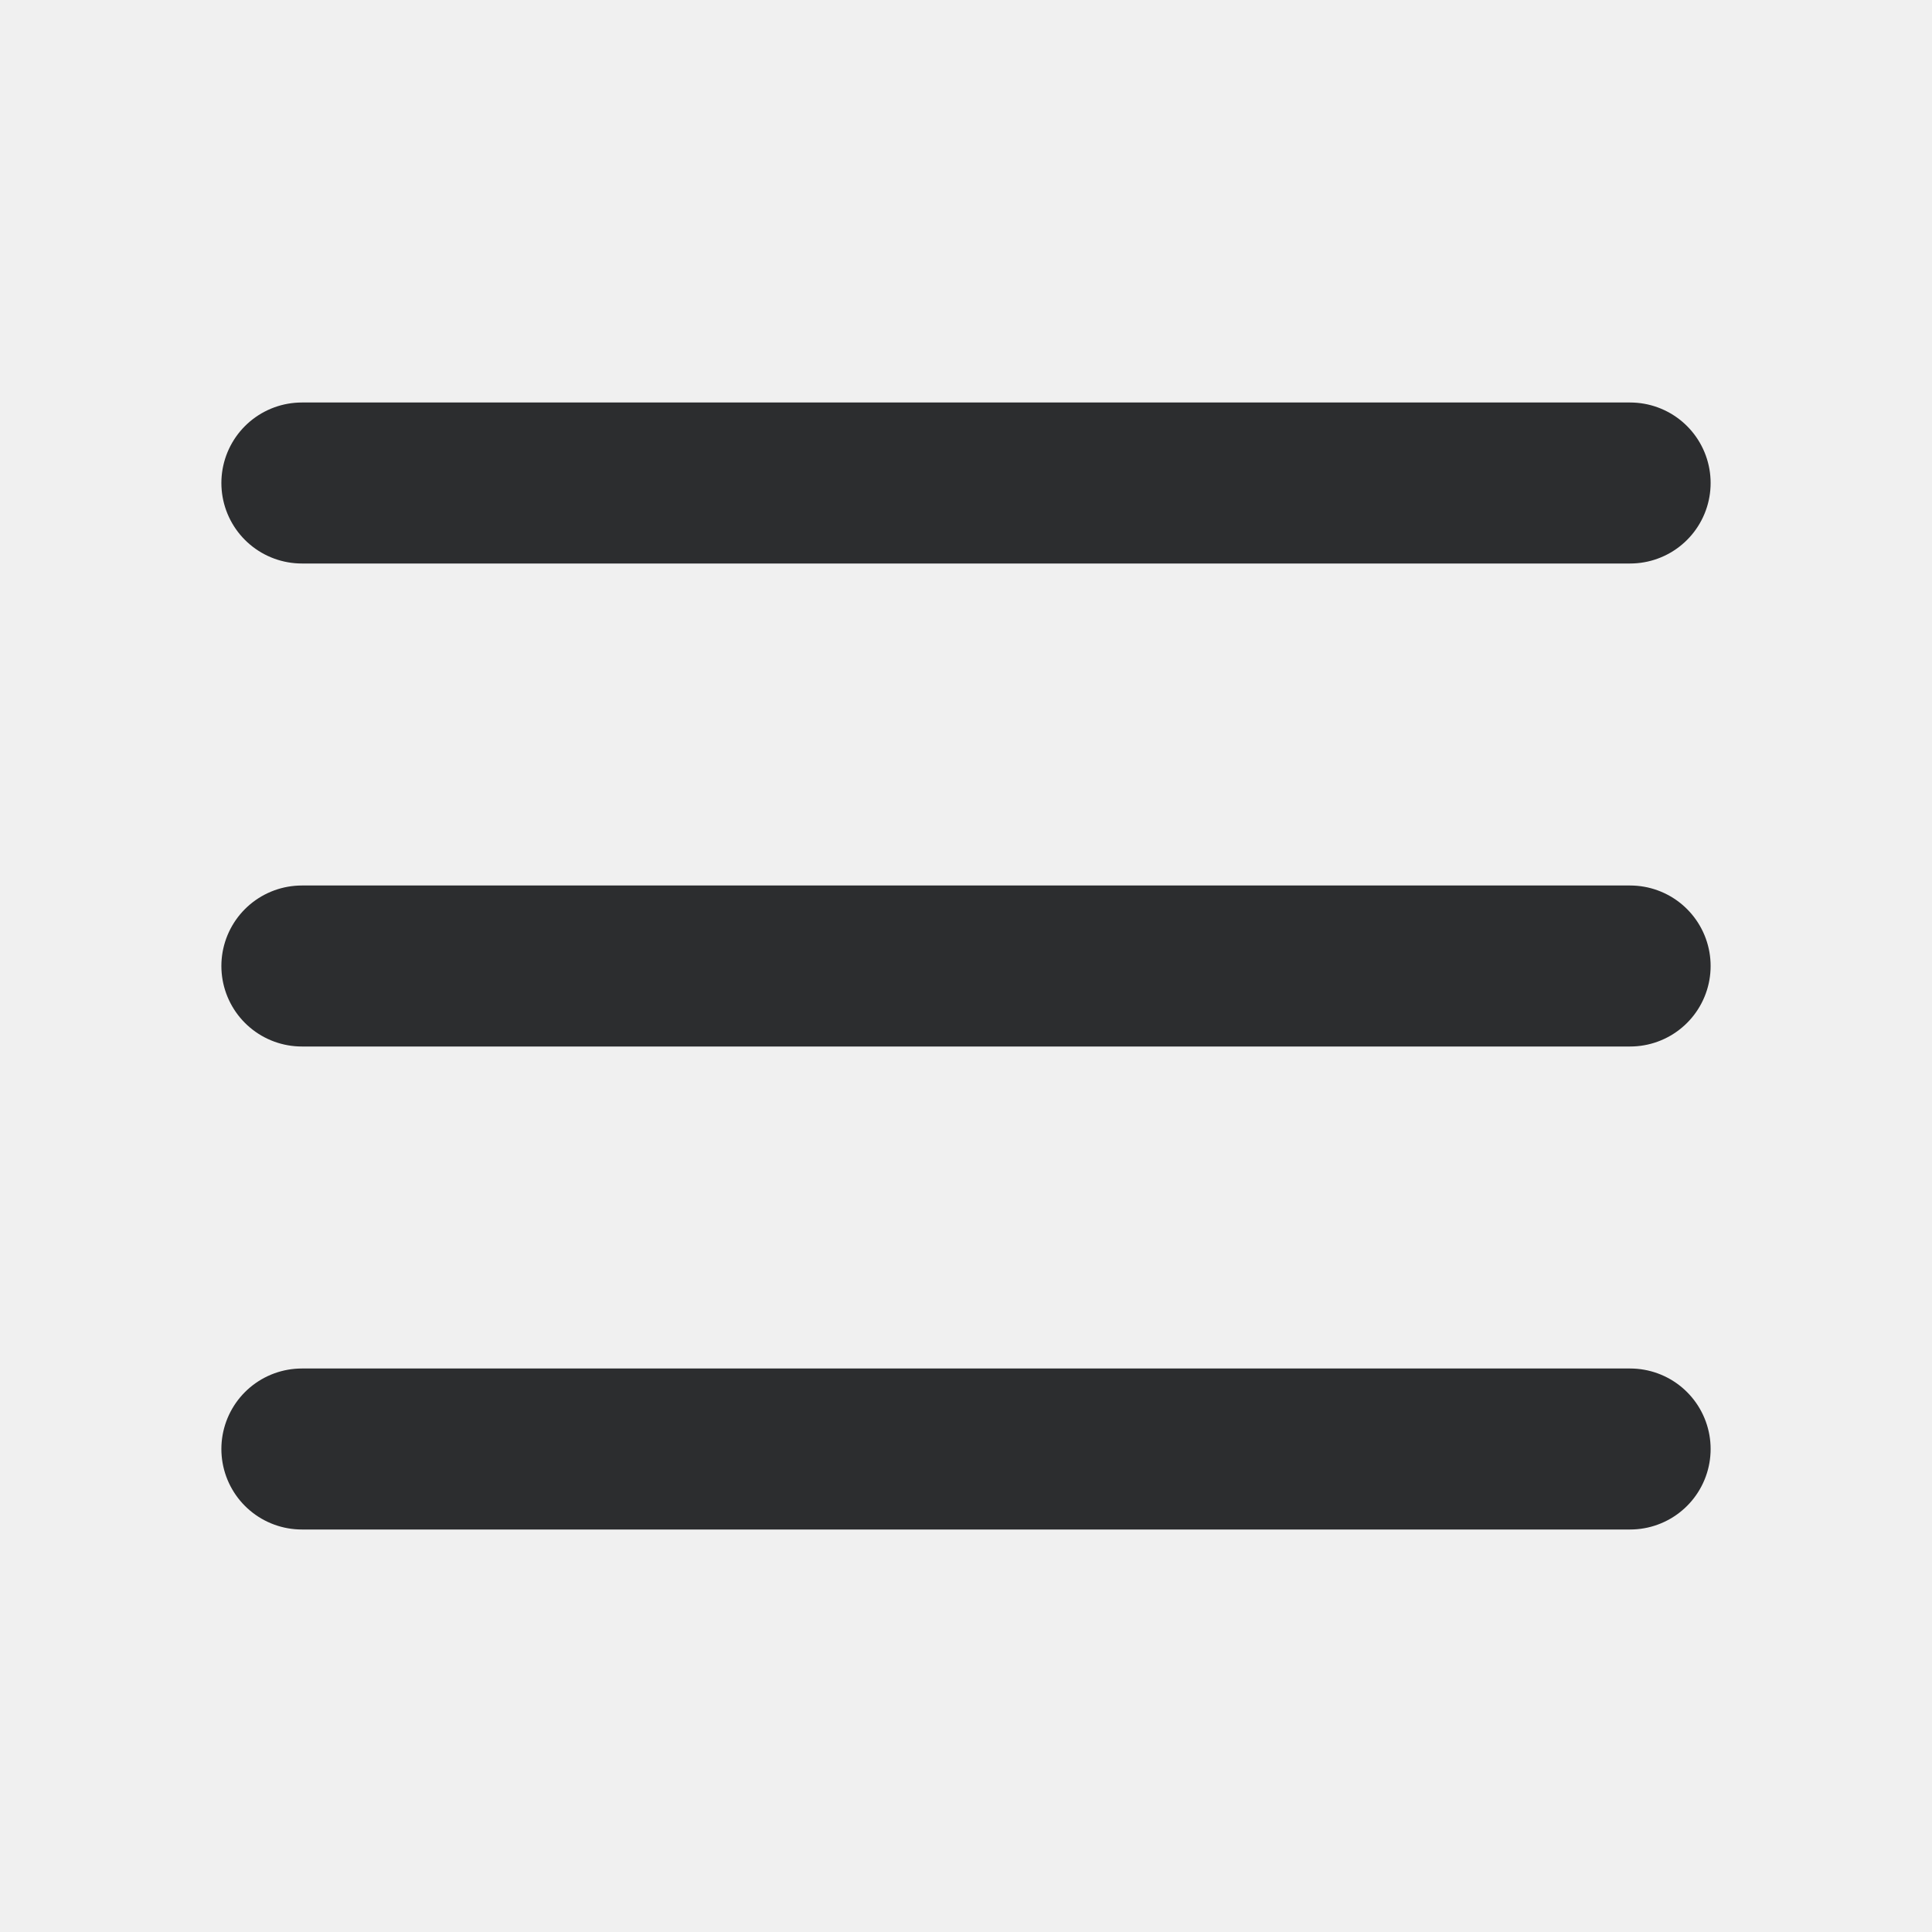
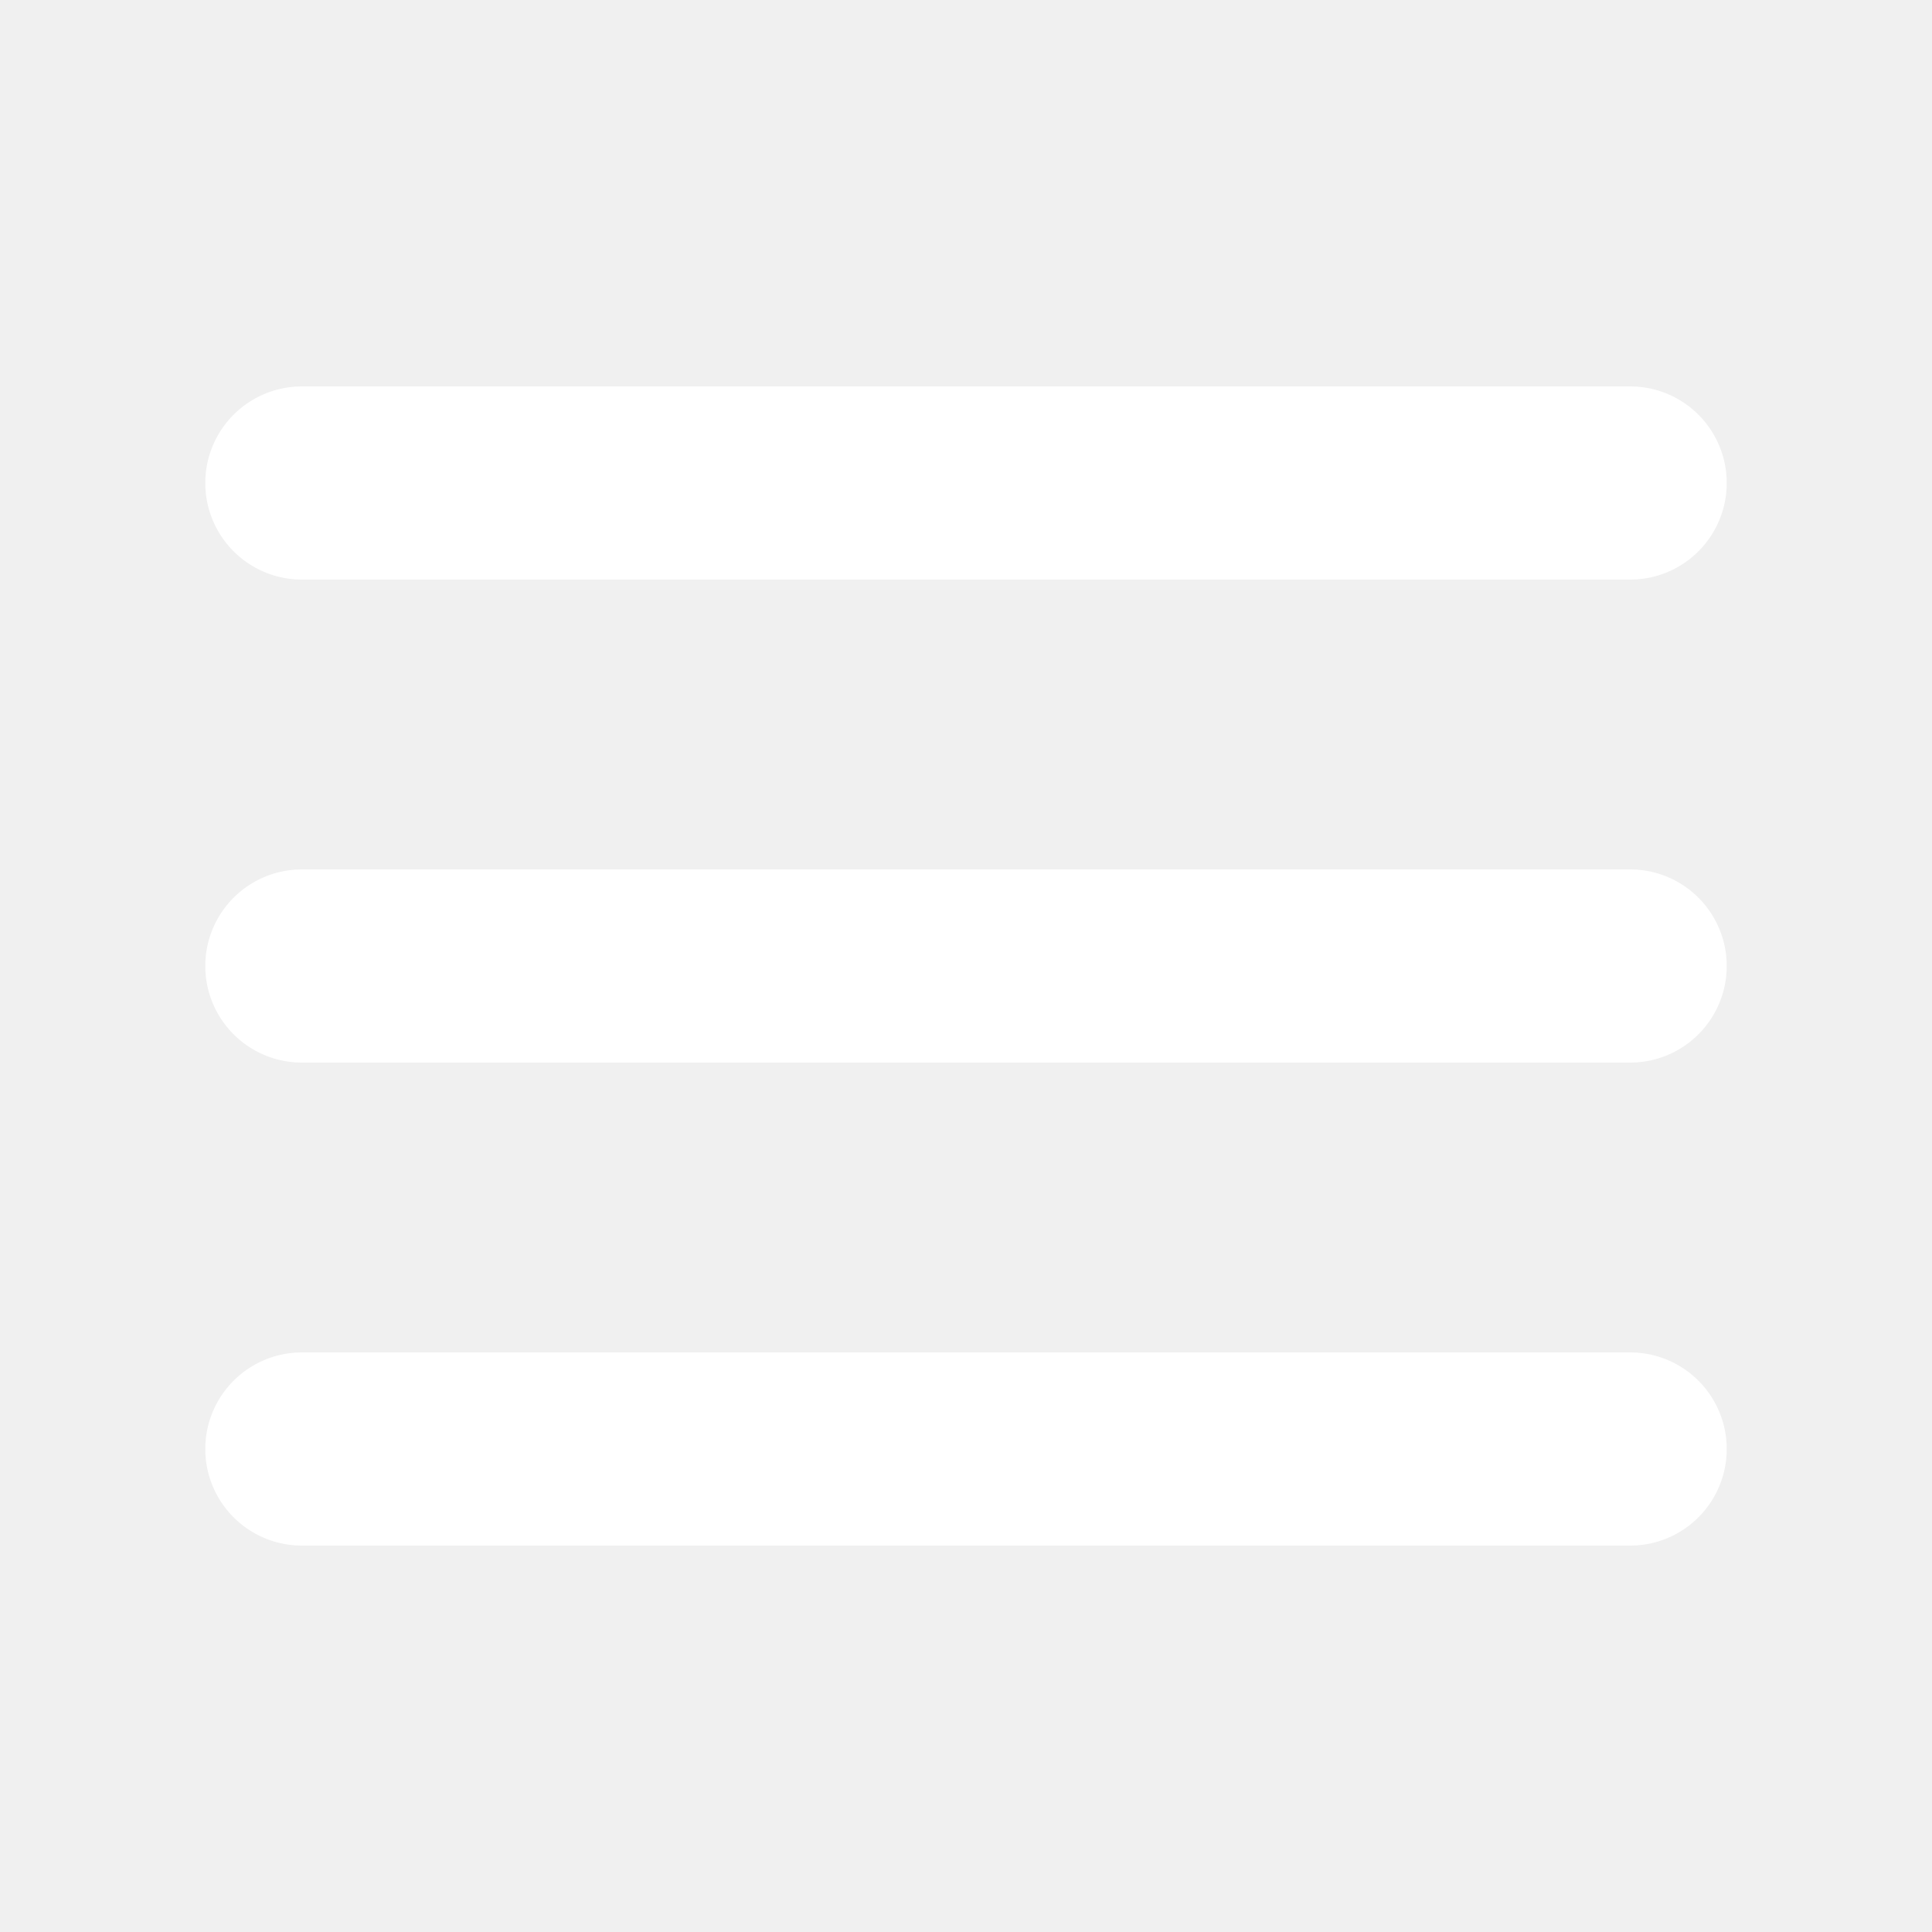
- <svg xmlns="http://www.w3.org/2000/svg" width="24" height="24" viewBox="0 0 24 24" fill="none">
-   <path d="M3.75 12H20.25" stroke="#2C2D2F" stroke-width="2" stroke-linecap="round" stroke-linejoin="round" />
-   <path d="M3.75 6H20.25" stroke="#2C2D2F" stroke-width="2" stroke-linecap="round" stroke-linejoin="round" />
-   <path d="M3.75 18H20.25" stroke="#2C2D2F" stroke-width="2" stroke-linecap="round" stroke-linejoin="round" />
+ <svg xmlns="http://www.w3.org/2000/svg" width="20" height="20" viewBox="0 0 20 20" fill="none">
+   <path d="M3.125 10H16.875" stroke="white" stroke-width="2" stroke-linecap="round" stroke-linejoin="round" />
+   <path d="M3.125 5H16.875" stroke="white" stroke-width="2" stroke-linecap="round" stroke-linejoin="round" />
+   <path d="M3.125 15H16.875" stroke="white" stroke-width="2" stroke-linecap="round" stroke-linejoin="round" />
</svg>
